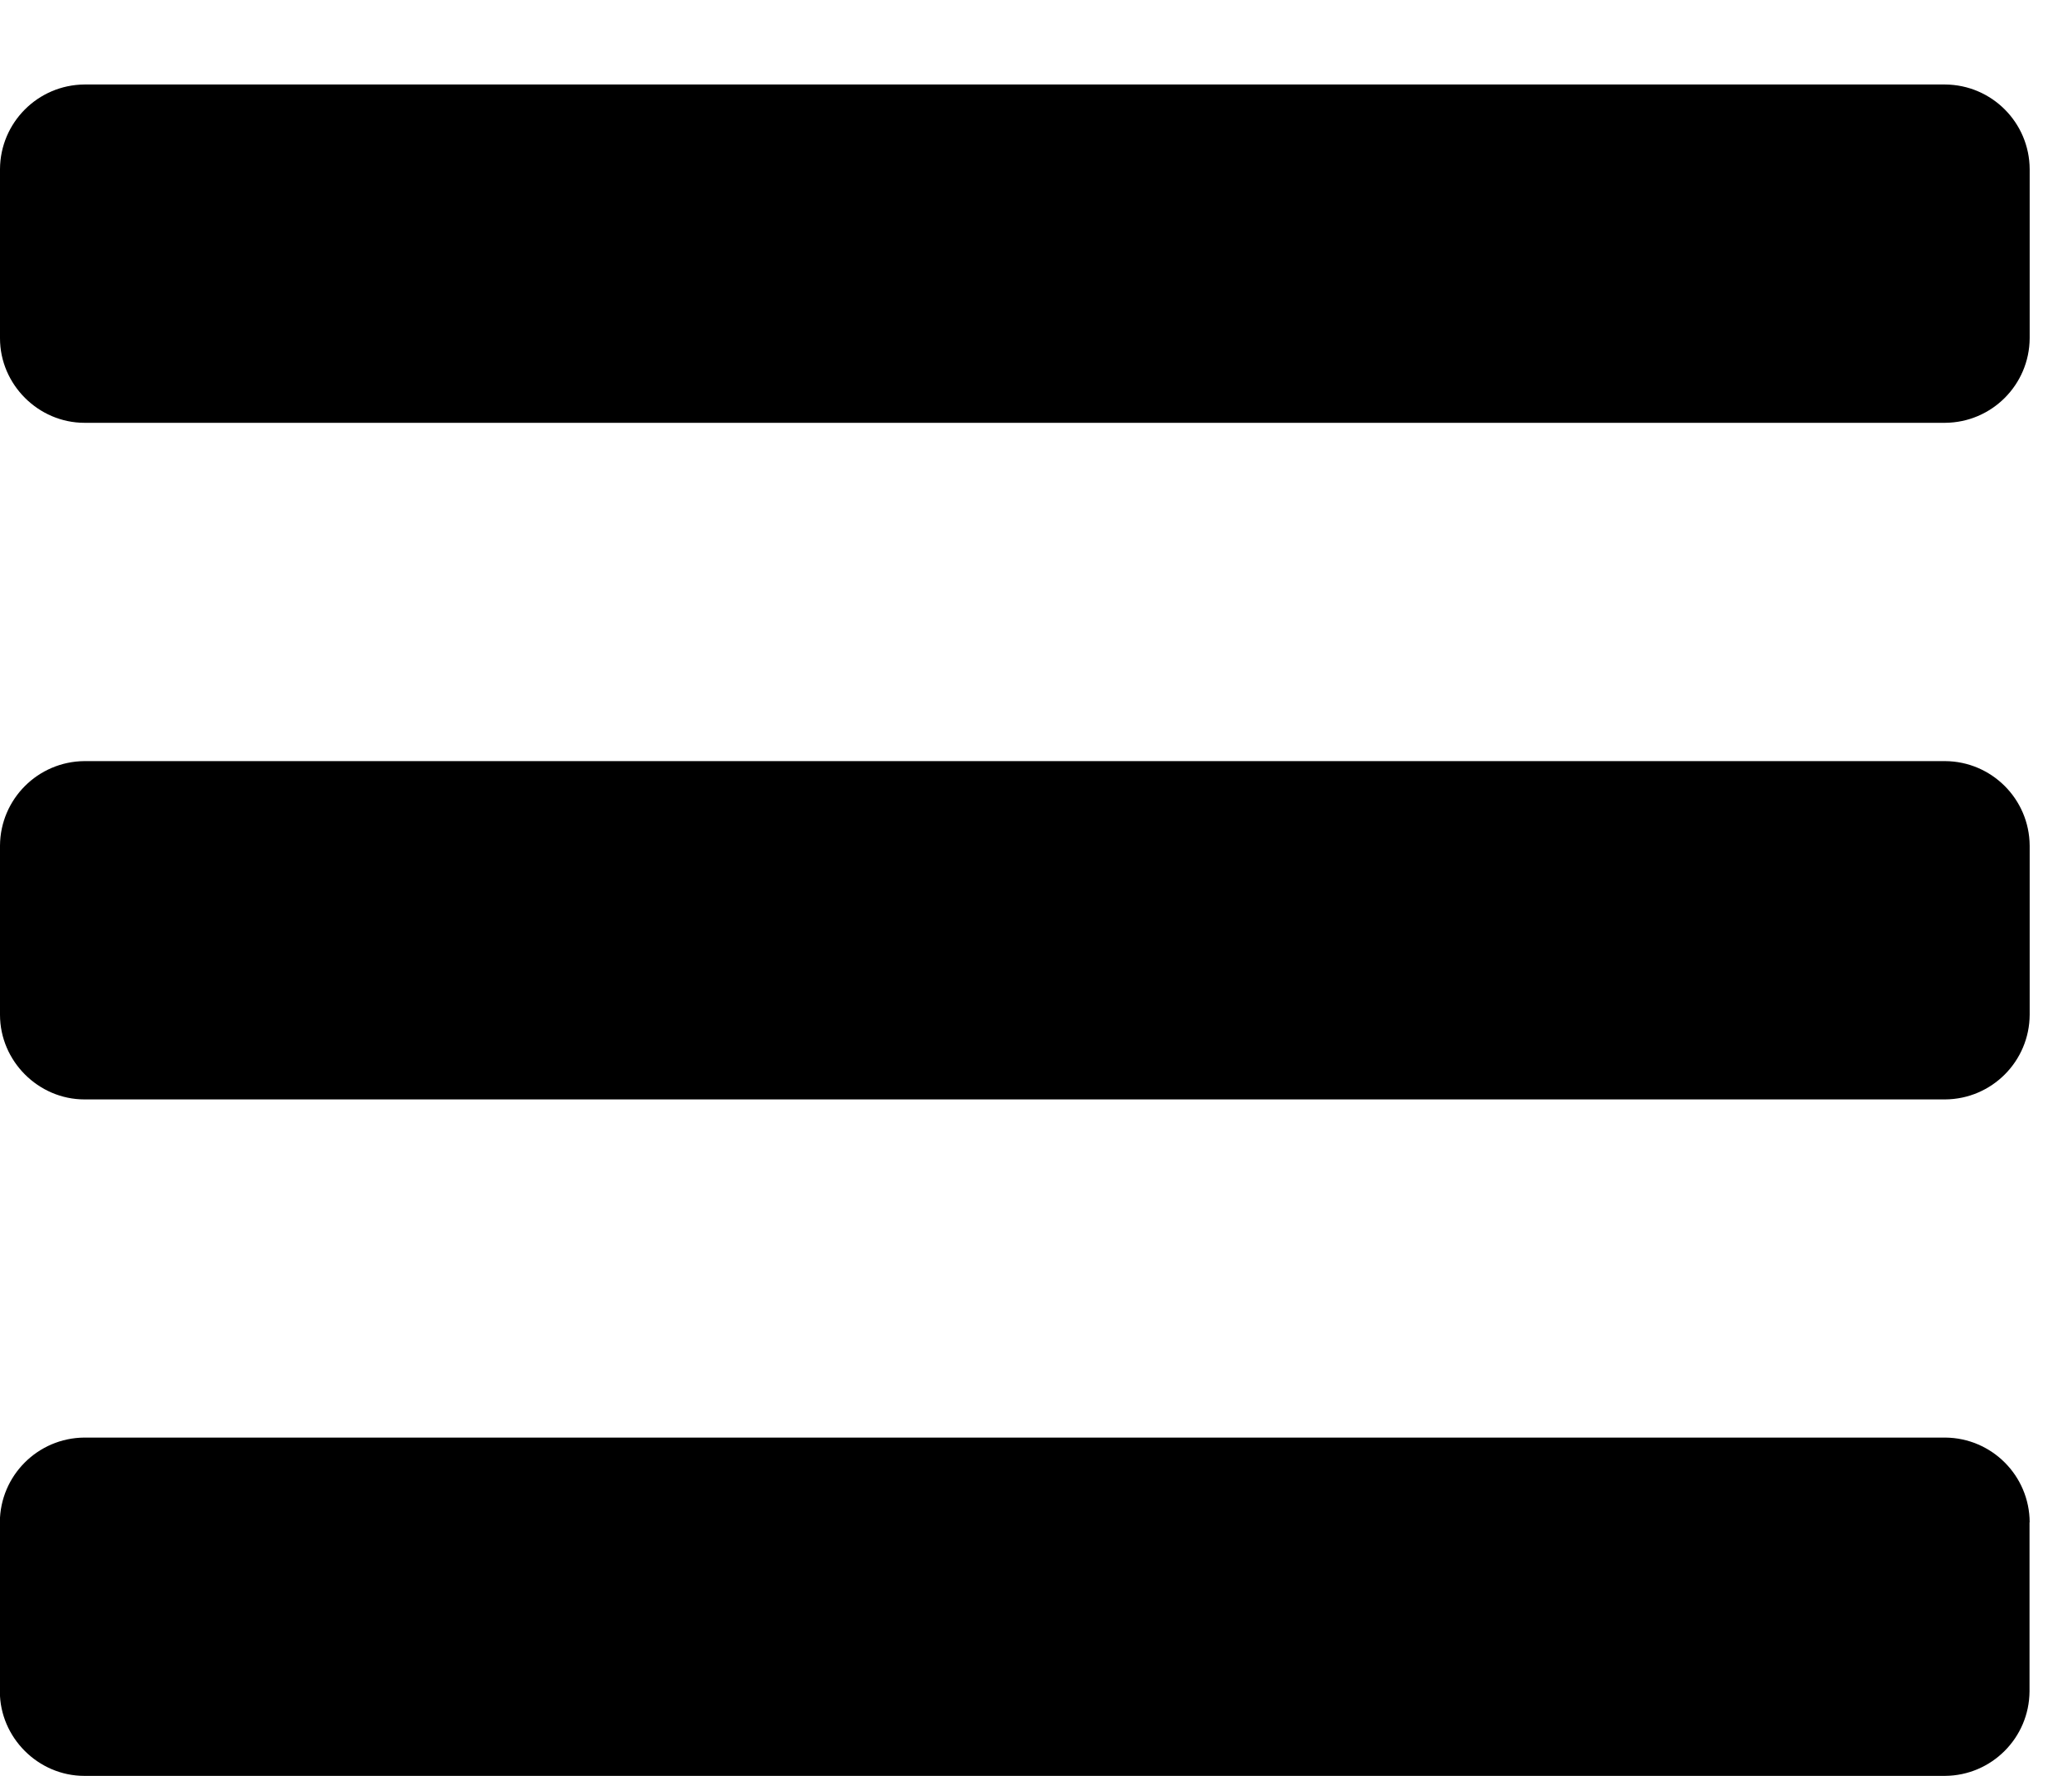
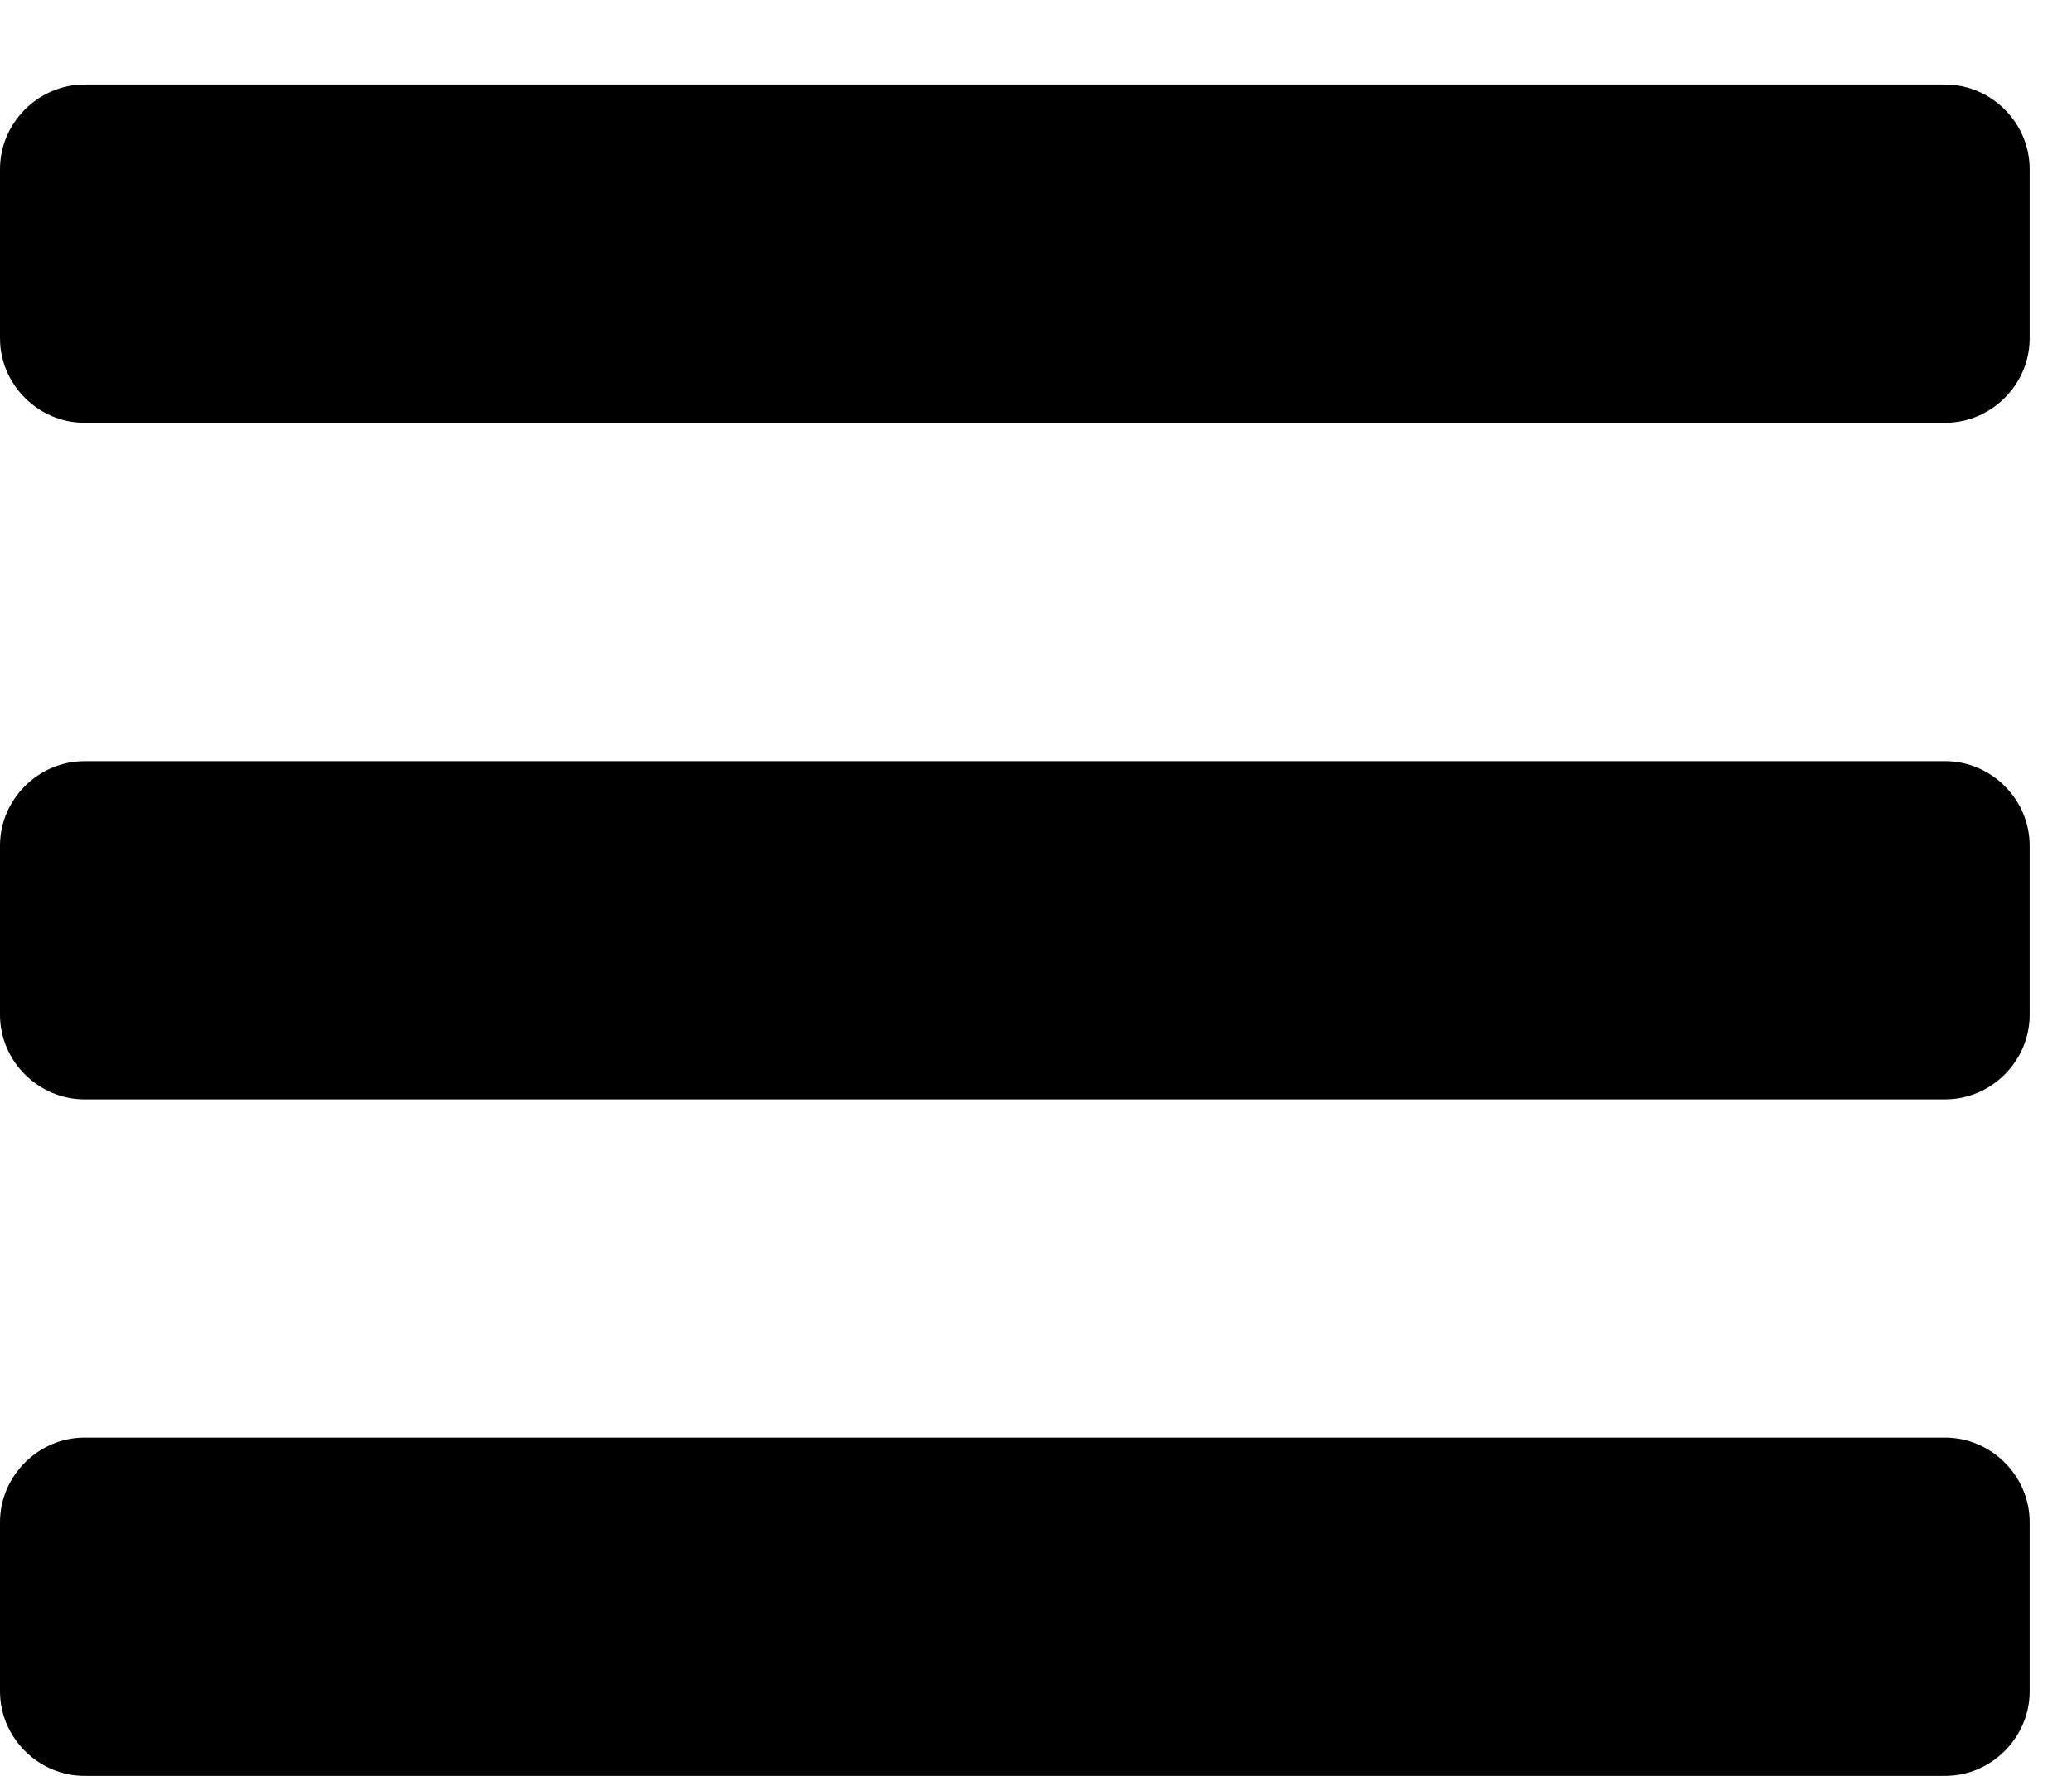
<svg xmlns="http://www.w3.org/2000/svg" viewBox="0 0 14 12" fill="none">
-   <path d="M13.714 10.286a.575.575 0 00-.571-.572H.57a.575.575 0 00-.571.572v1.143c0 .312.259.571.571.571h12.572a.575.575 0 00.571-.571v-1.143zm0-4.572a.575.575 0 00-.571-.571H.57a.575.575 0 00-.57.571v1.143c0 .313.259.572.571.572h12.572a.575.575 0 00.571-.572V5.714zm0-4.571a.575.575 0 00-.571-.572H.57a.575.575 0 00-.57.572v1.143c0 .312.259.571.571.571h12.572a.575.575 0 00.571-.571V1.143z" fill="#000" />
+   <path d="M13.714 10.286C13.714 9.973 13.455 9.714 13.143 9.714H0.571C0.259 9.714 0 9.973 0 10.286V11.429C0 11.741 0.259 12 0.571 12H13.143C13.455 12 13.714 11.741 13.714 11.429V10.286ZM13.714 5.714C13.714 5.402 13.455 5.143 13.143 5.143H0.571C0.259 5.143 0 5.402 0 5.714V6.857C0 7.17 0.259 7.429 0.571 7.429H13.143C13.455 7.429 13.714 7.17 13.714 6.857V5.714ZM13.714 1.143C13.714 0.83 13.455 0.571 13.143 0.571H0.571C0.259 0.571 0 0.83 0 1.143V2.286C0 2.598 0.259 2.857 0.571 2.857H13.143C13.455 2.857 13.714 2.598 13.714 2.286V1.143Z" fill="black" />
</svg>
